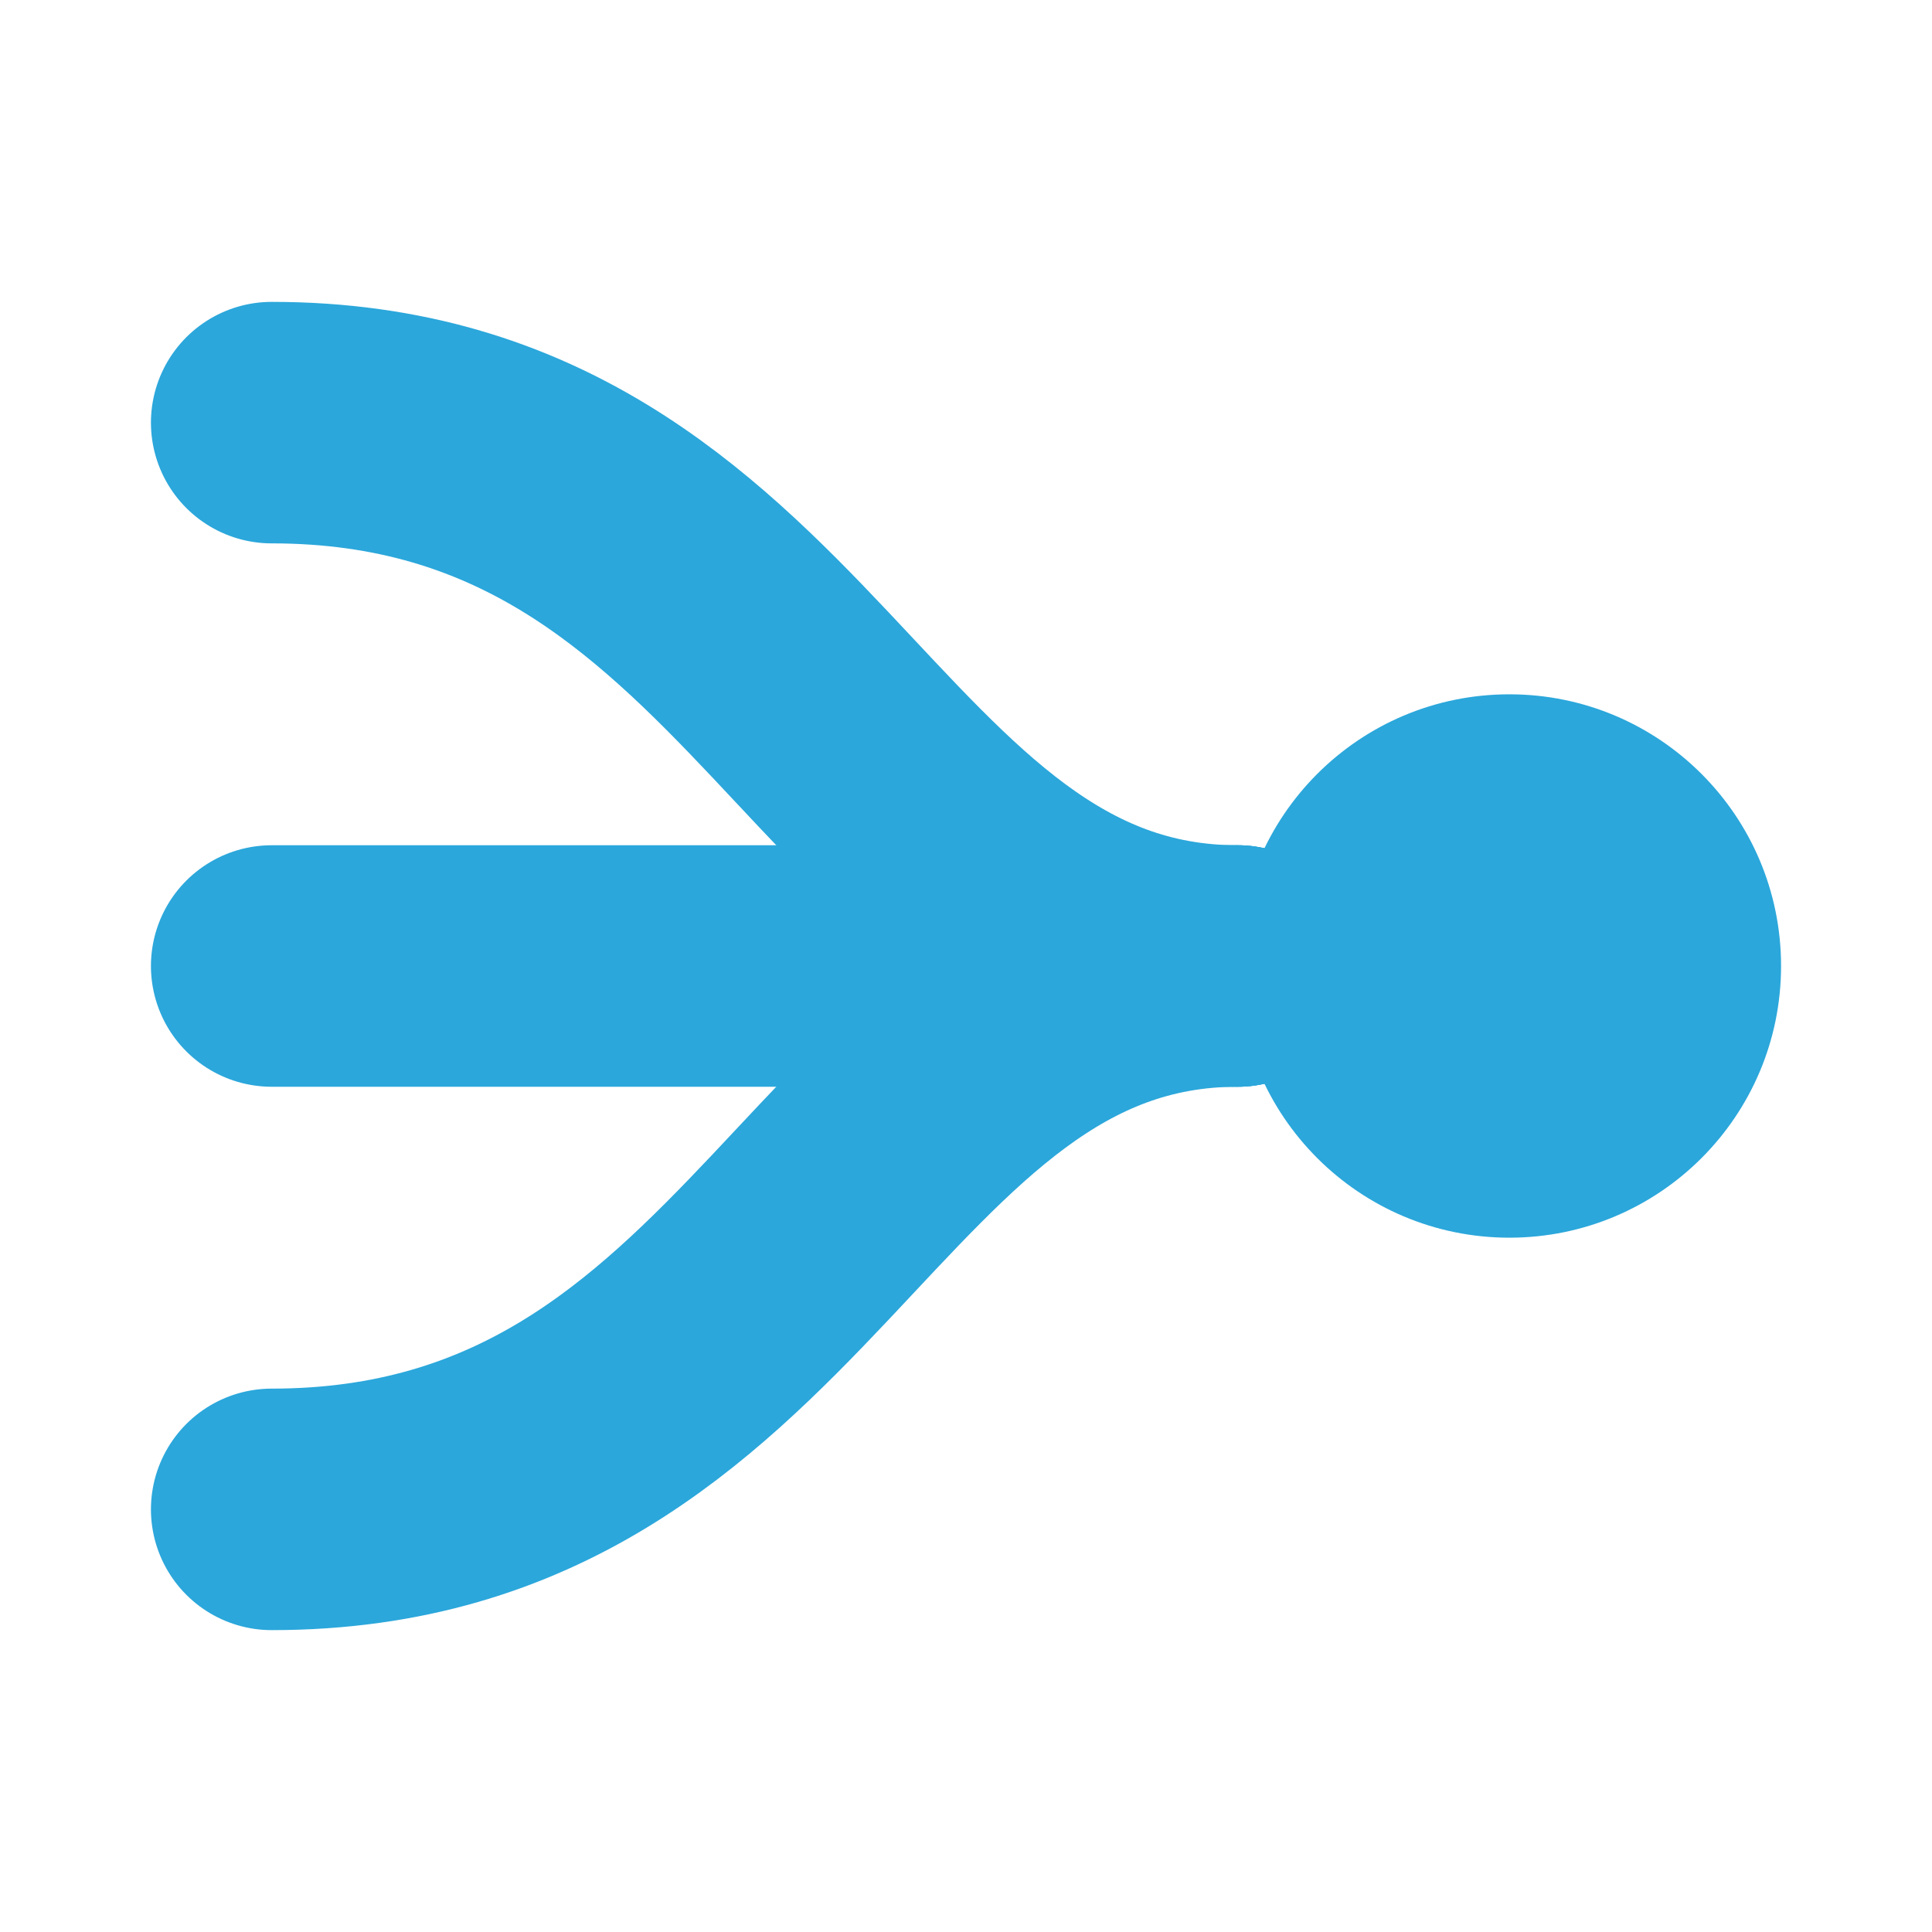
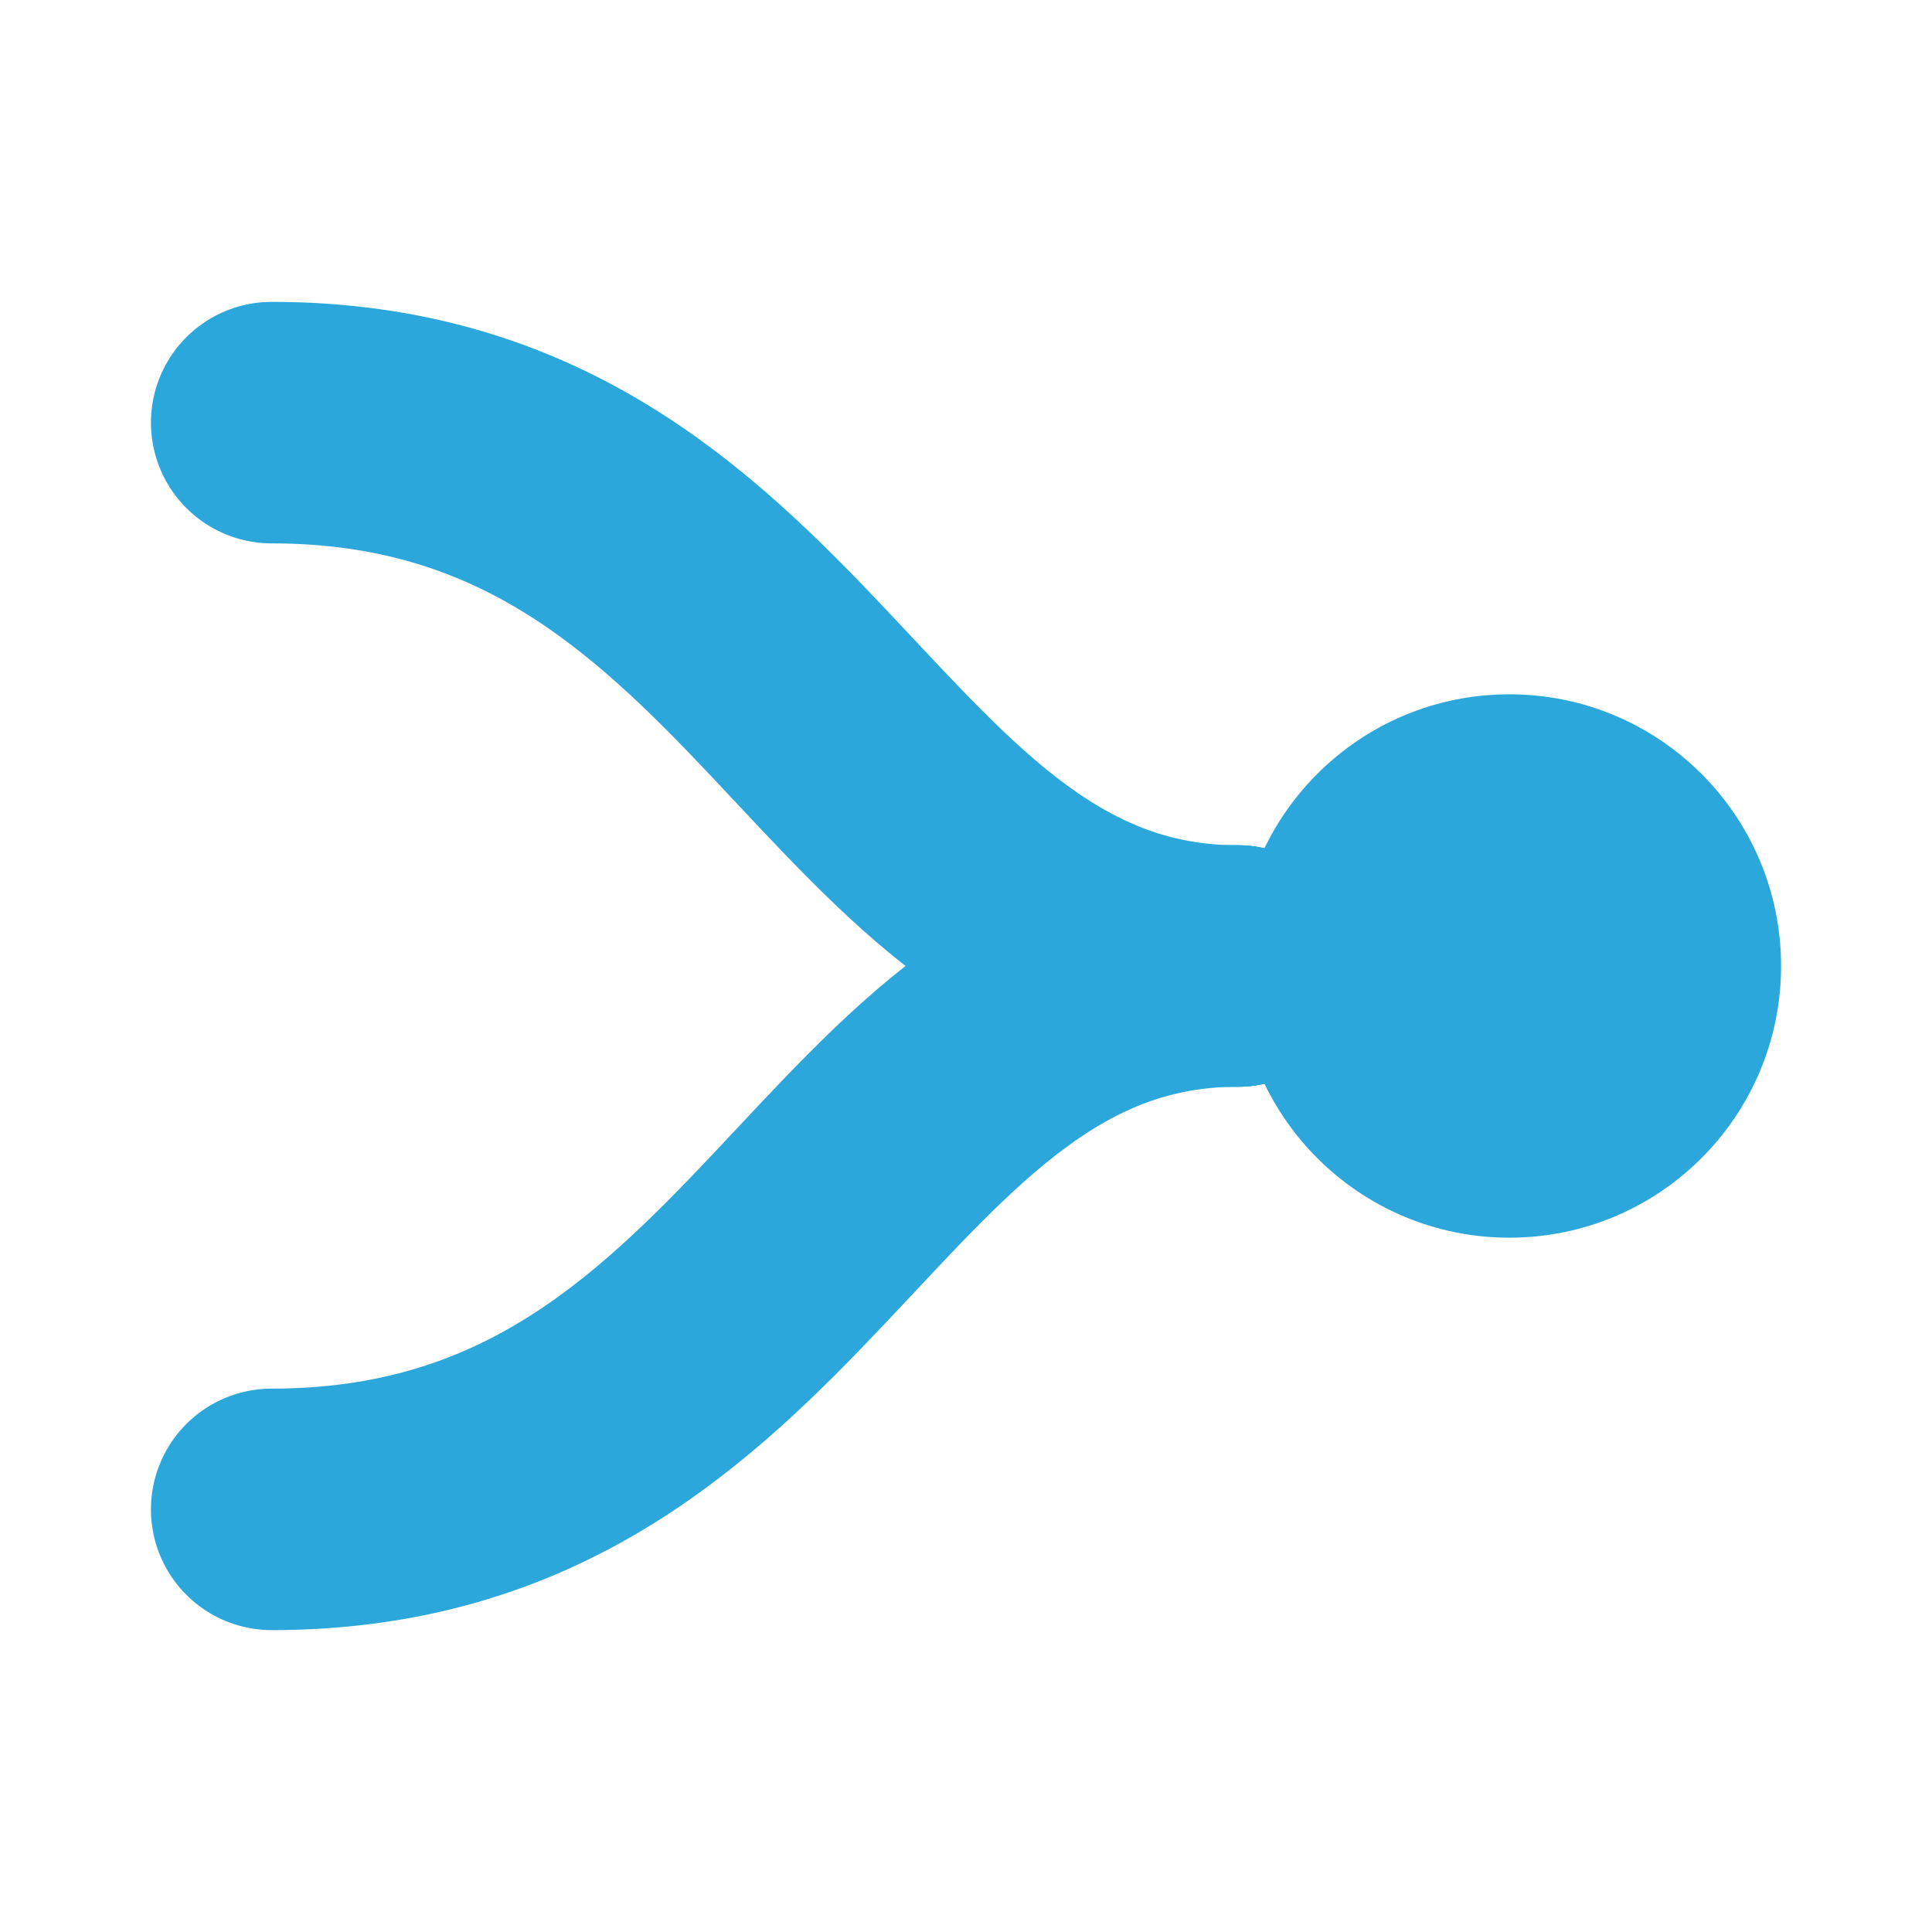
<svg xmlns="http://www.w3.org/2000/svg" viewBox="0 0 64 64" width="64" height="64" role="img" aria-label="Legios">
  <g fill="none" stroke="#2BA7DB" stroke-width="8" stroke-linecap="round">
-     <path d="M9 32 H41" />
    <path d="M9 14 C26 14 28 32 41 32" />
    <path d="M9 50 C26 50 28 32 41 32" />
+     <path d="M34 32 H41" />
  </g>
  <circle cx="50" cy="32" r="9" fill="#2BA7DB" />
</svg>
